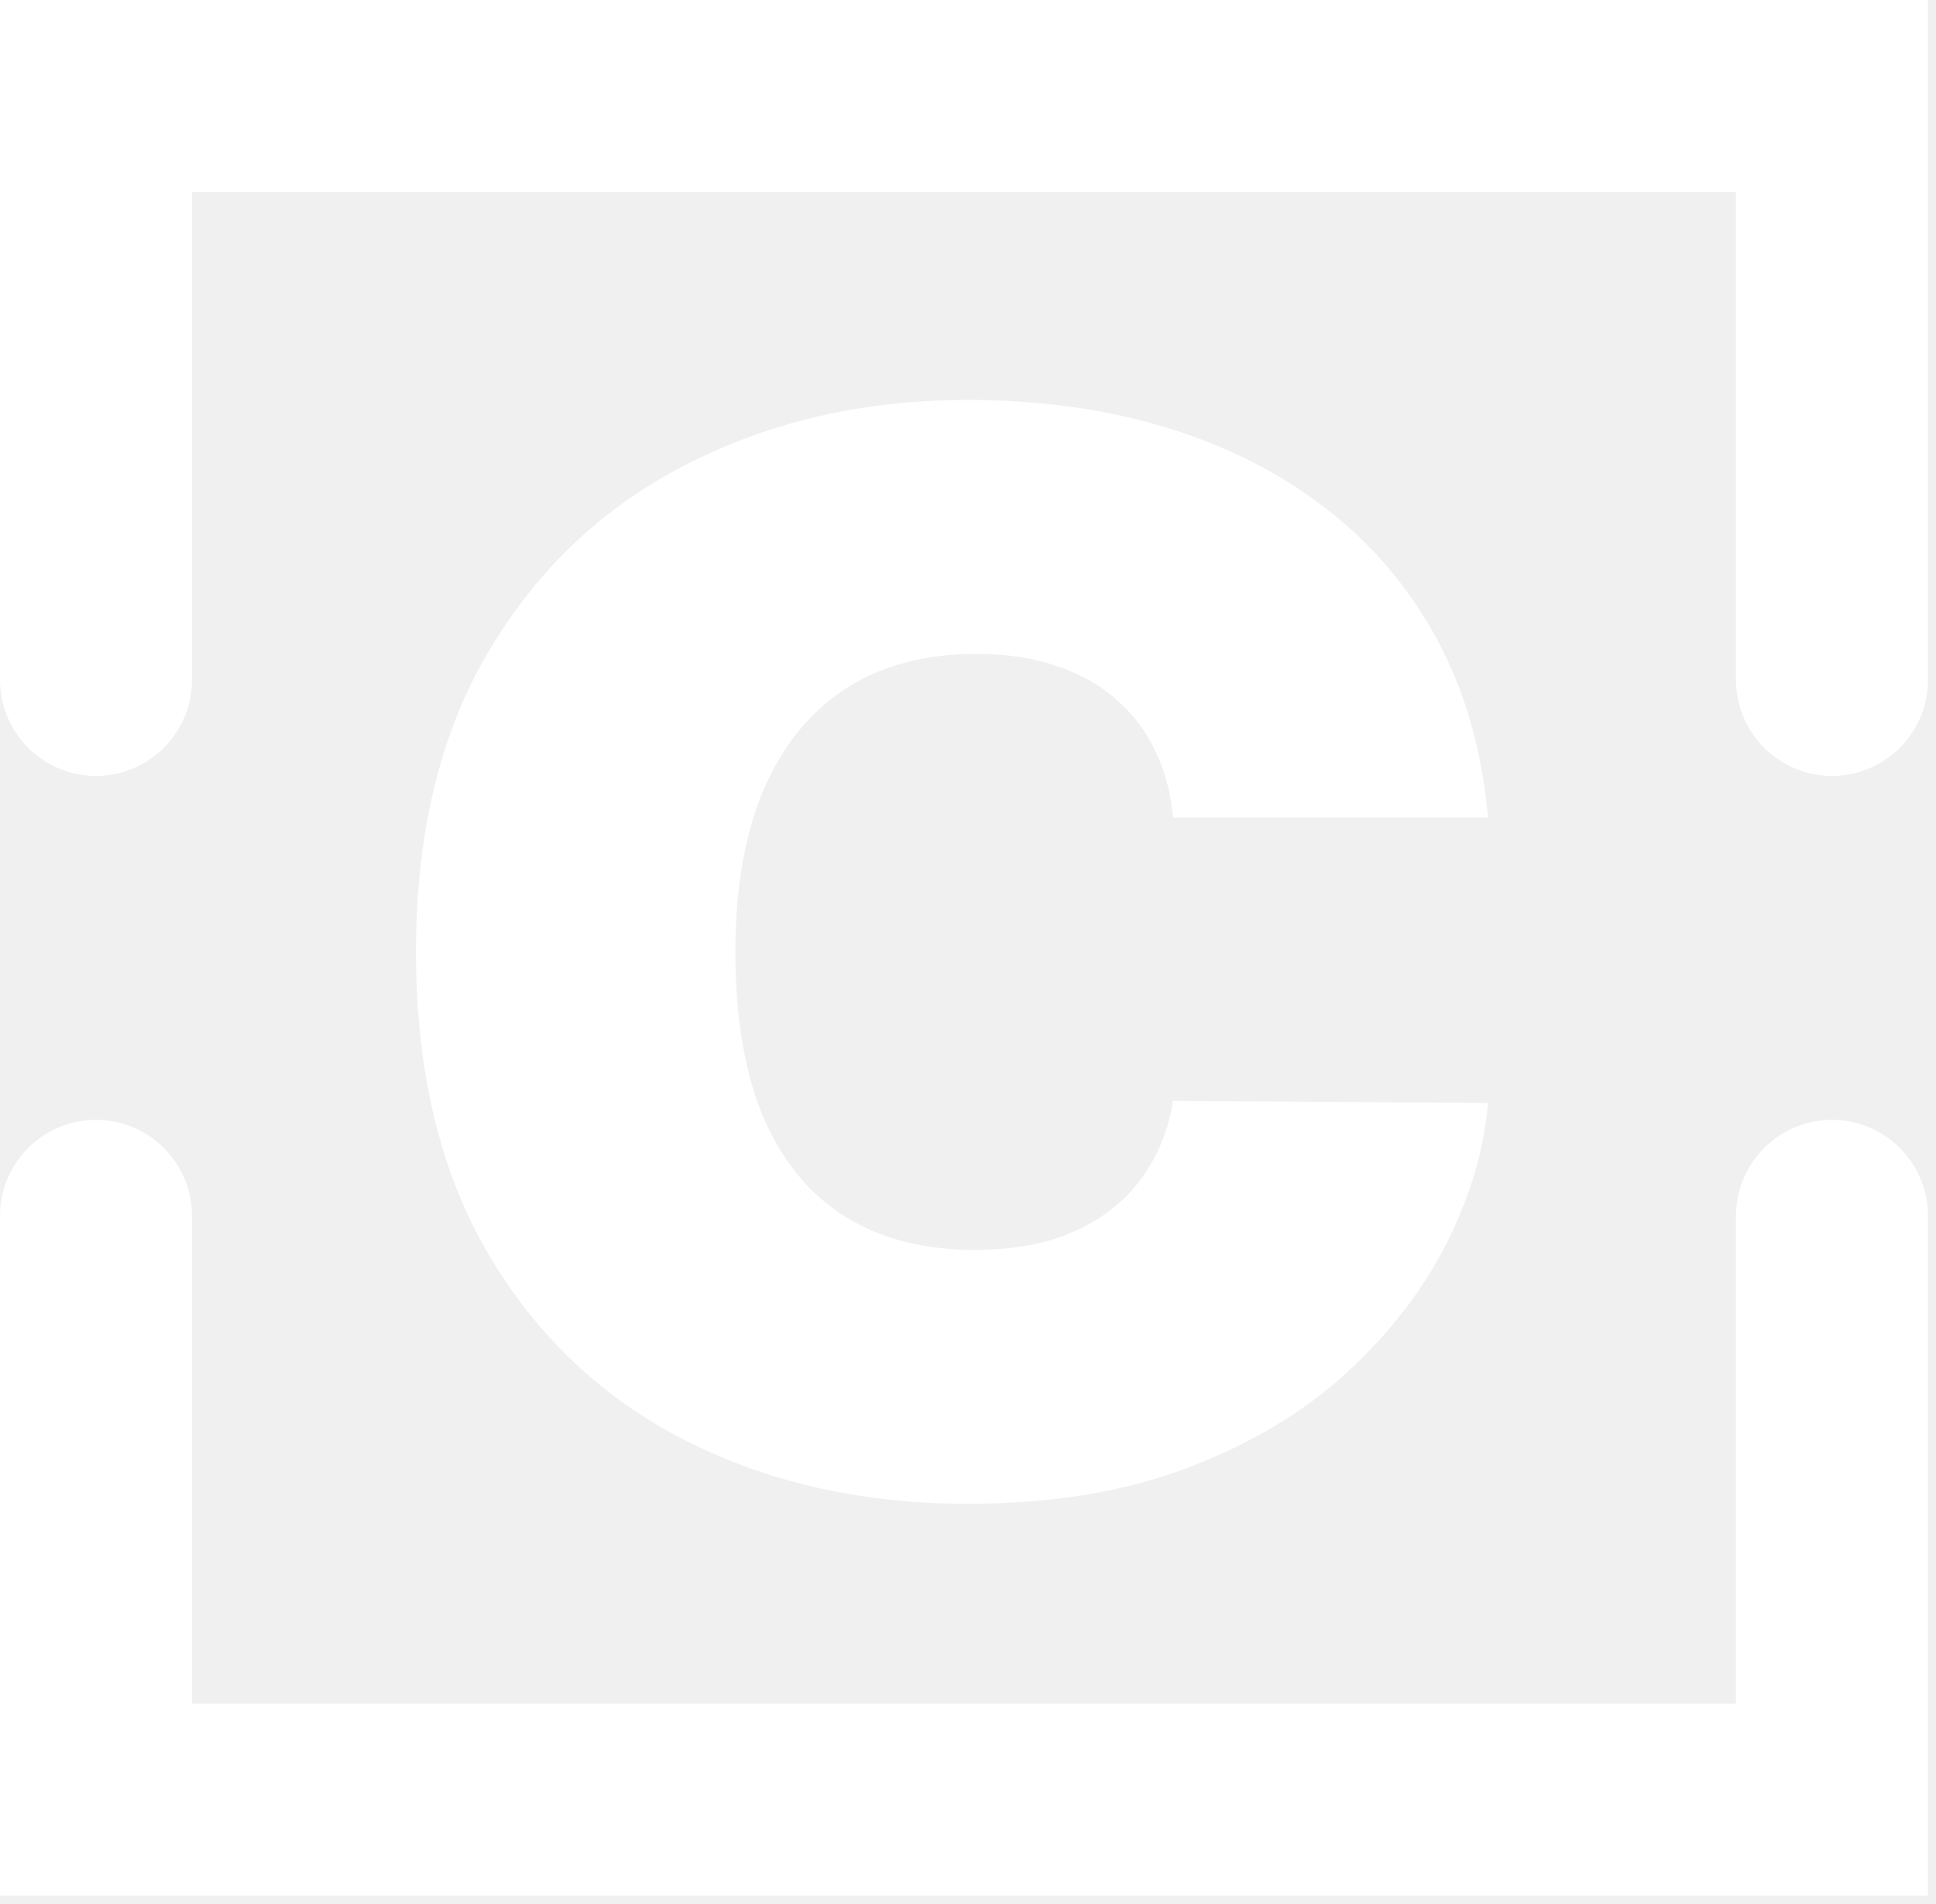
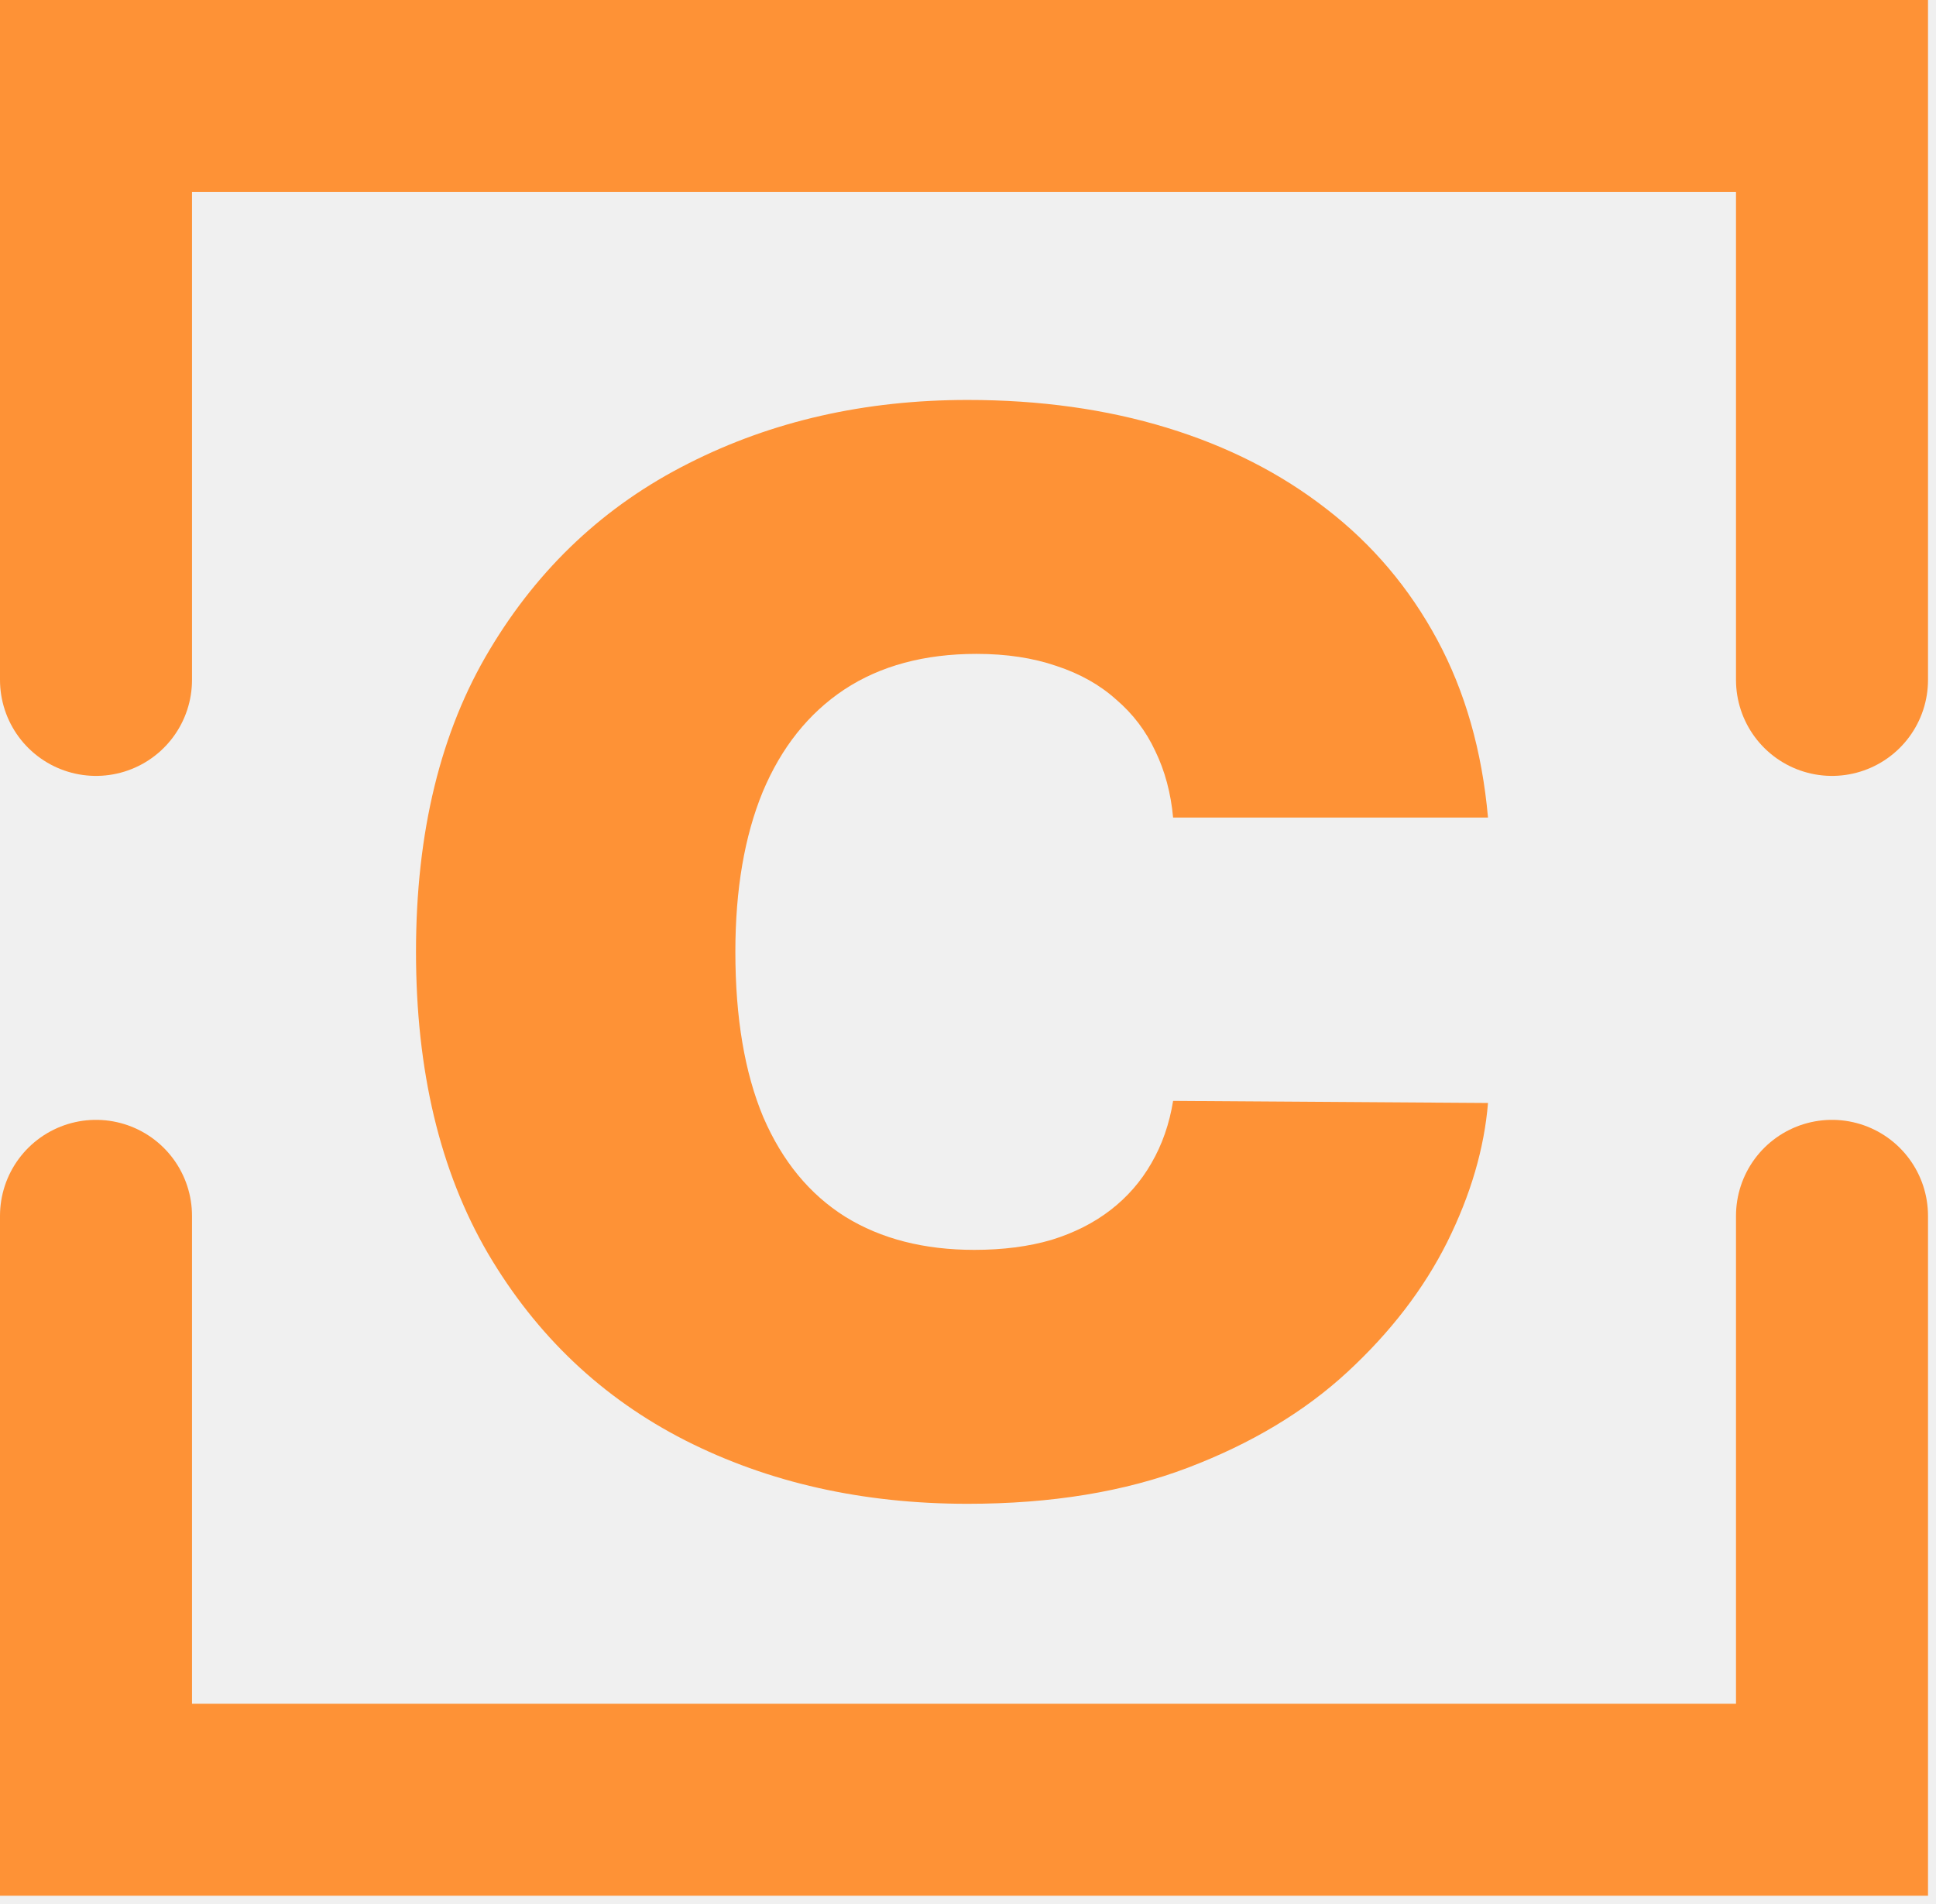
<svg xmlns="http://www.w3.org/2000/svg" width="121" height="119" viewBox="0 0 121 119" fill="none">
-   <path d="M93 51.105H73.319C73.179 49.574 72.807 48.186 72.202 46.94C71.621 45.693 70.806 44.622 69.759 43.726C68.736 42.807 67.491 42.108 66.025 41.627C64.56 41.124 62.897 40.873 61.035 40.873C57.779 40.873 55.022 41.616 52.765 43.103C50.532 44.589 48.834 46.721 47.67 49.498C46.53 52.274 45.96 55.608 45.96 59.5C45.96 63.61 46.542 67.054 47.705 69.83C48.892 72.585 50.602 74.662 52.835 76.061C55.068 77.439 57.755 78.127 60.896 78.127C62.687 78.127 64.292 77.92 65.712 77.504C67.131 77.067 68.364 76.444 69.41 75.635C70.457 74.826 71.306 73.853 71.958 72.716C72.632 71.558 73.086 70.257 73.319 68.814L93 68.945C92.767 71.787 91.918 74.684 90.453 77.635C88.987 80.565 86.905 83.276 84.206 85.769C81.531 88.239 78.216 90.229 74.261 91.737C70.306 93.246 65.712 94 60.477 94C53.917 94 48.031 92.677 42.82 90.032C37.632 87.386 33.526 83.495 30.502 78.357C27.5 73.219 26 66.933 26 59.5C26 52.023 27.535 45.726 30.606 40.61C33.677 35.472 37.818 31.592 43.029 28.968C48.24 26.323 54.056 25 60.477 25C64.99 25 69.143 25.579 72.935 26.738C76.727 27.897 80.054 29.591 82.915 31.821C85.777 34.029 88.08 36.751 89.825 39.987C91.569 43.223 92.628 46.929 93 51.105Z" fill="white" />
-   <path d="M6 42.5V6H114.5V42.5" stroke="white" stroke-width="12" stroke-linecap="round" />
-   <path d="M114.5 76V112.5L6 112.5V76" stroke="white" stroke-width="12" stroke-linecap="round" />
+   <path d="M93 51.105H73.319C73.179 49.574 72.807 48.186 72.202 46.94C71.621 45.693 70.806 44.622 69.759 43.726C68.736 42.807 67.491 42.108 66.025 41.627C64.56 41.124 62.897 40.873 61.035 40.873C57.779 40.873 55.022 41.616 52.765 43.103C50.532 44.589 48.834 46.721 47.67 49.498C46.53 52.274 45.96 55.608 45.96 59.5C45.96 63.61 46.542 67.054 47.705 69.83C48.892 72.585 50.602 74.662 52.835 76.061C55.068 77.439 57.755 78.127 60.896 78.127C62.687 78.127 64.292 77.92 65.712 77.504C67.131 77.067 68.364 76.444 69.41 75.635C70.457 74.826 71.306 73.853 71.958 72.716C72.632 71.558 73.086 70.257 73.319 68.814L93 68.945C92.767 71.787 91.918 74.684 90.453 77.635C88.987 80.565 86.905 83.276 84.206 85.769C81.531 88.239 78.216 90.229 74.261 91.737C70.306 93.246 65.712 94 60.477 94C53.917 94 48.031 92.677 42.82 90.032C37.632 87.386 33.526 83.495 30.502 78.357C27.5 73.219 26 66.933 26 59.5C26 52.023 27.535 45.726 30.606 40.61C33.677 35.472 37.818 31.592 43.029 28.968C48.24 26.323 54.056 25 60.477 25C64.99 25 69.143 25.579 72.935 26.738C76.727 27.897 80.054 29.591 82.915 31.821C85.777 34.029 88.08 36.751 89.825 39.987C91.569 43.223 92.628 46.929 93 51.105Z" fill="#fe9236" />
+   <path d="M6 42.5V6H114.5V42.5" stroke="#fe9236" stroke-width="12" stroke-linecap="round" />
+   <path d="M114.5 76V112.5L6 112.5V76" stroke="#fe9236" stroke-width="12" stroke-linecap="round" />
</svg>
